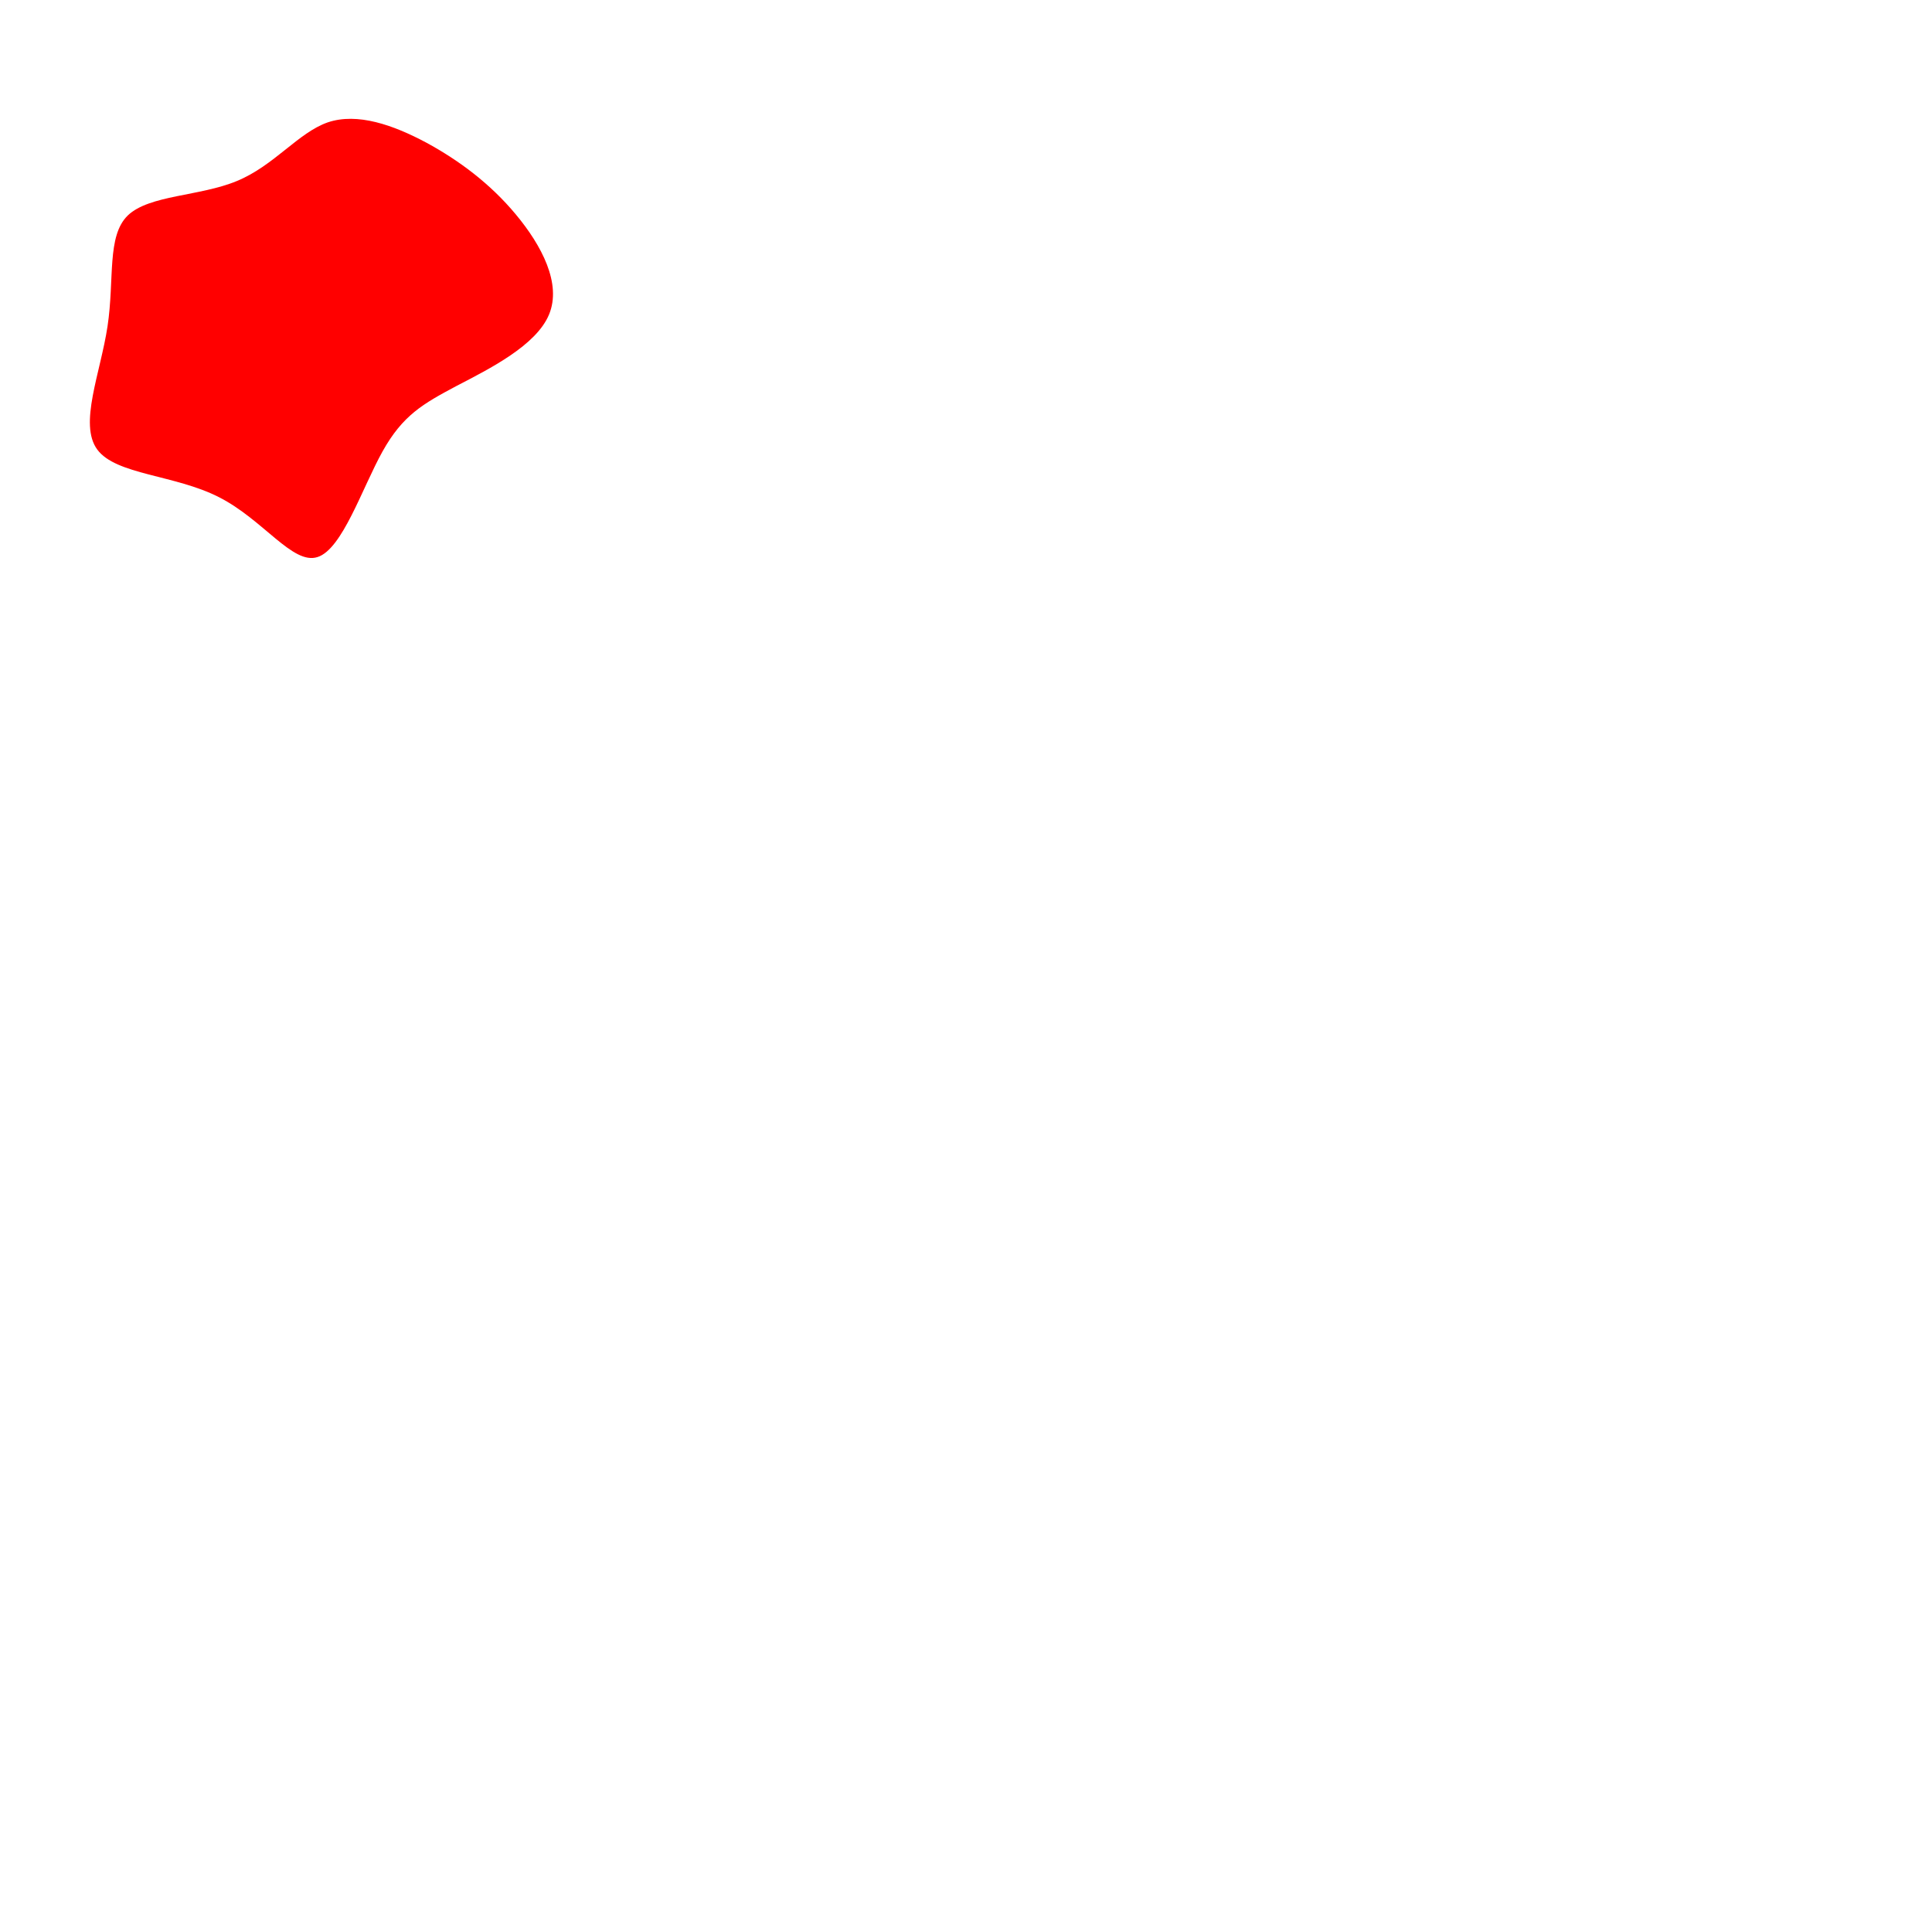
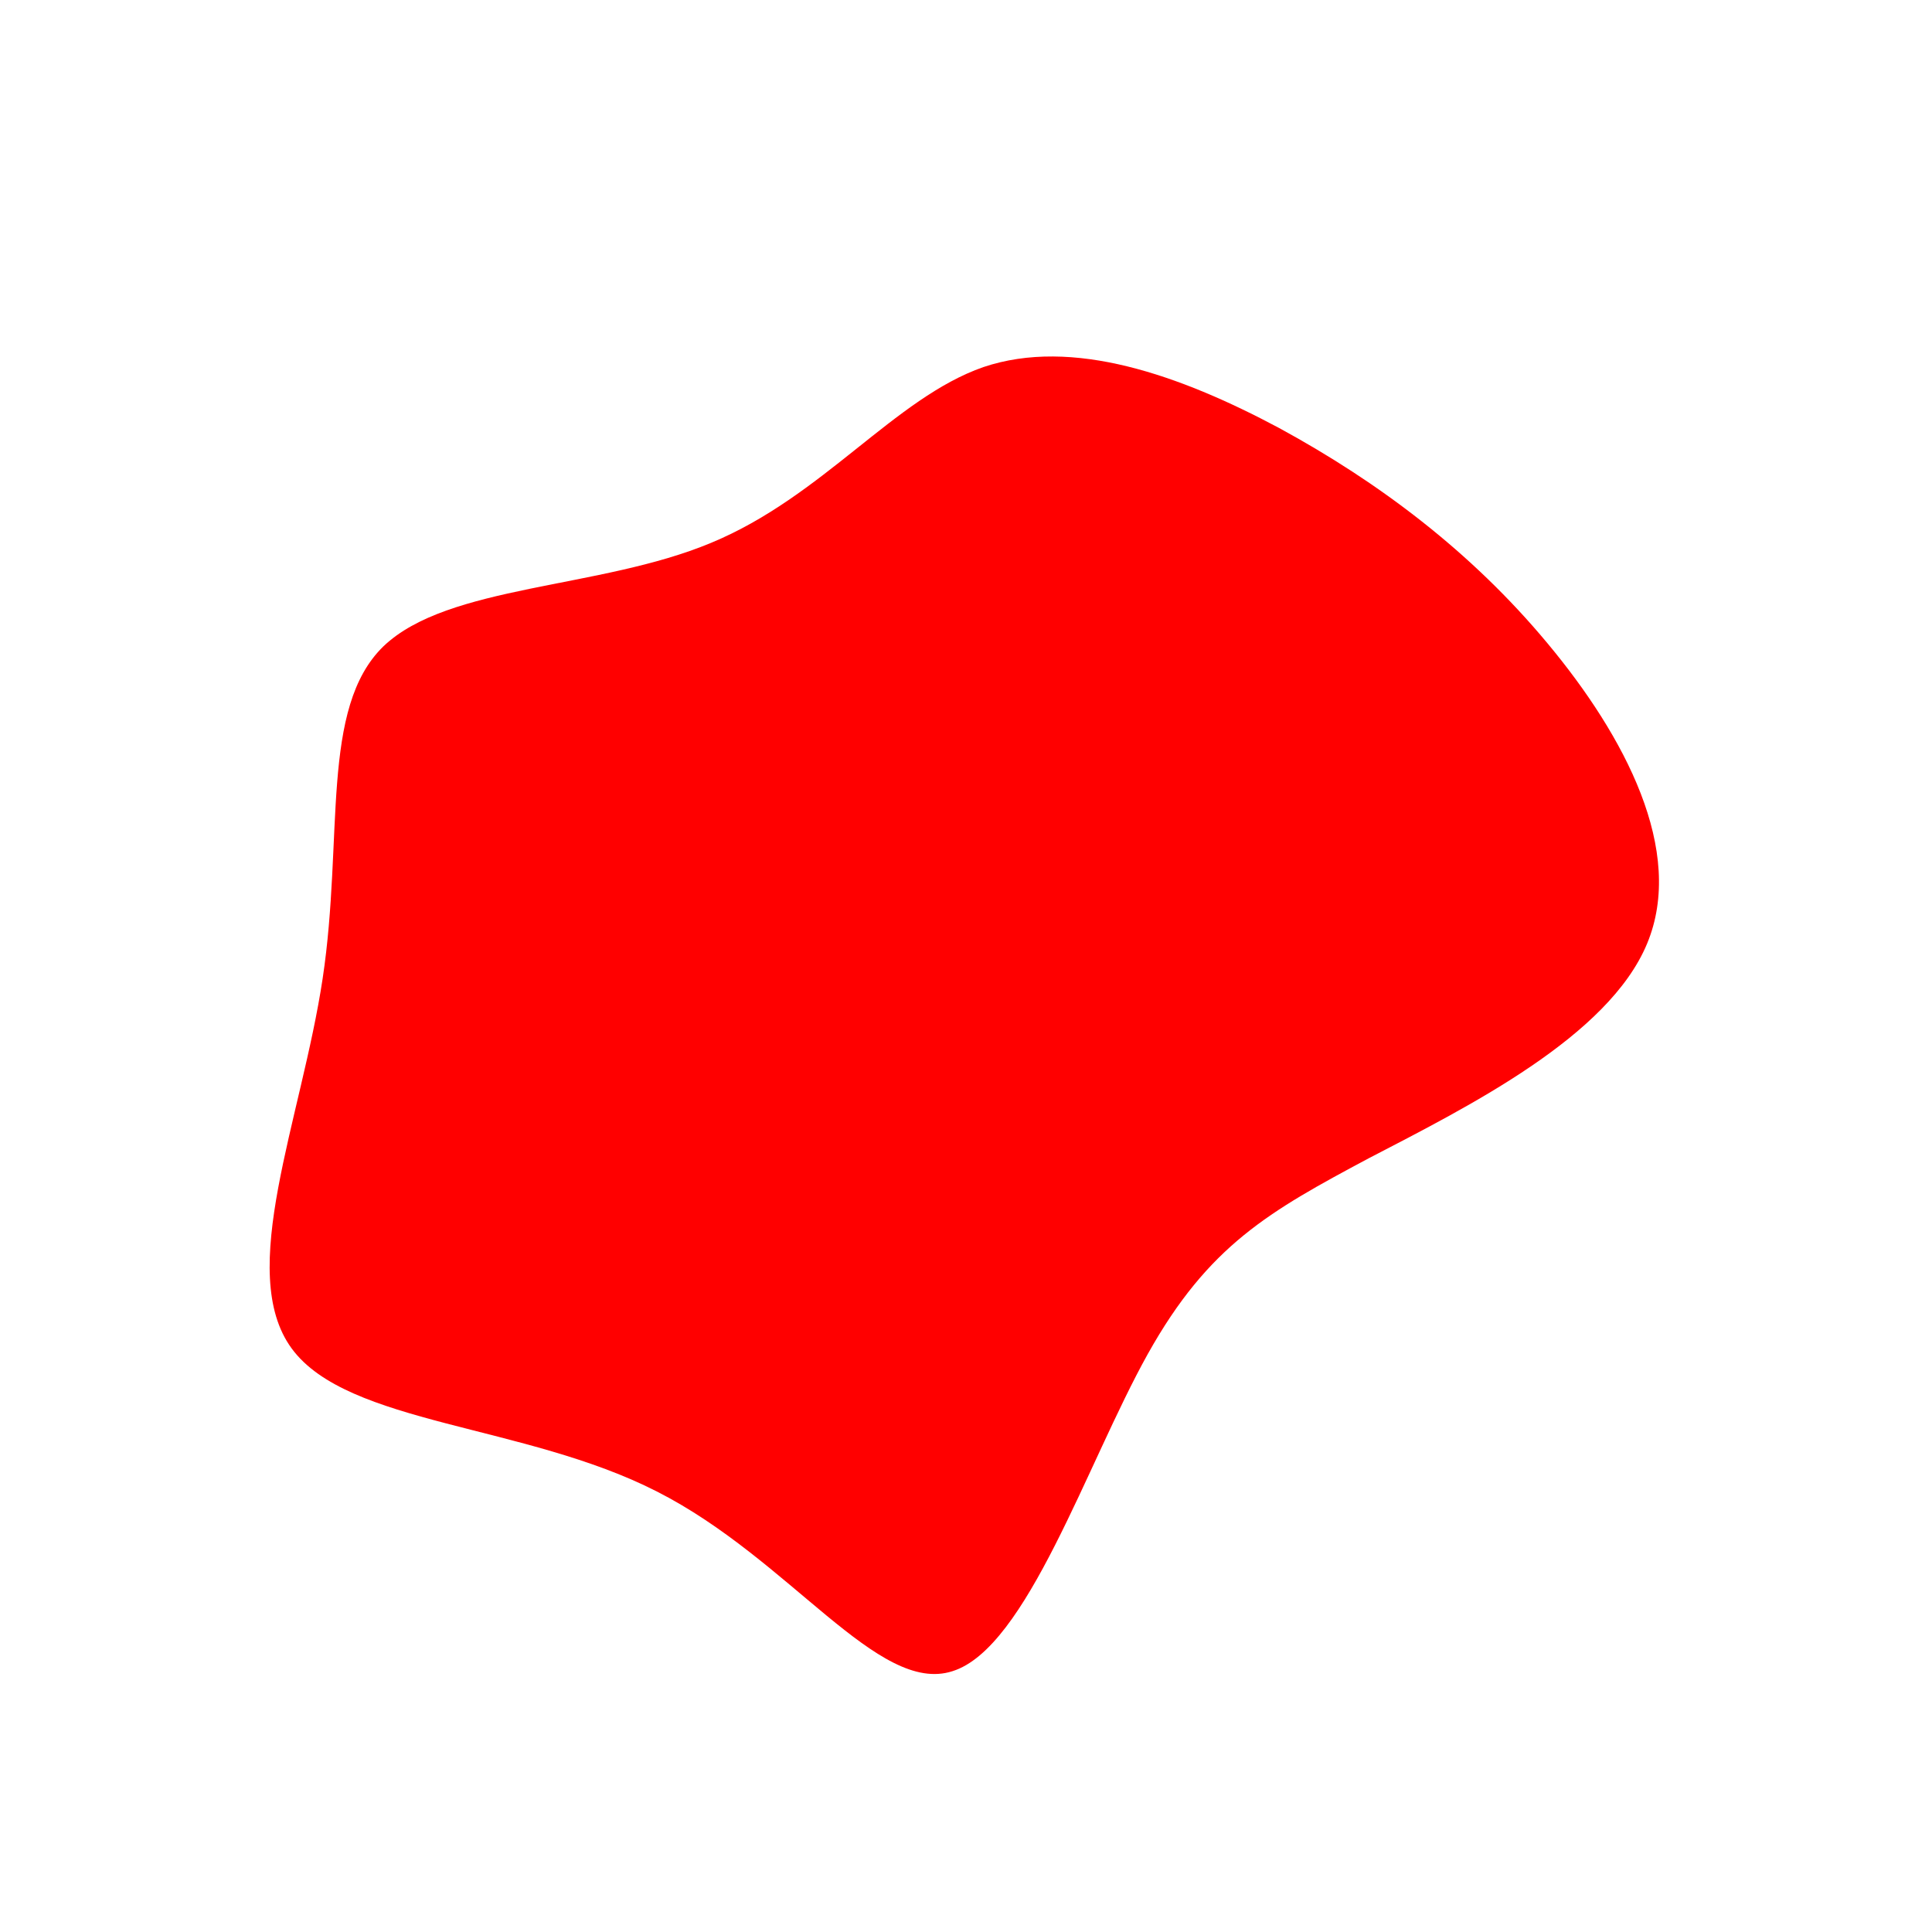
- <svg xmlns="http://www.w3.org/2000/svg" viewBox="0 0 600 600">
+ <svg xmlns="http://www.w3.org/2000/svg" width="200" height="200" viewBox="0 0 200 200">
  <path fill="red" d="M32.4,-55.7C42.7,-50.1,52.3,-42.9,60.2,-33.4C68.2,-23.8,74.5,-11.9,70.5,-2.3C66.5,7.3,52.1,14.5,41.7,19.9C31.4,25.4,25.1,28.9,18.8,40.2C12.5,51.5,6.3,70.6,-1.4,73C-9.1,75.5,-18.2,61.4,-32,54.4C-45.7,47.4,-64,47.5,-69.8,39.6C-75.6,31.7,-68.8,15.9,-66.6,1.3C-64.4,-13.3,-66.9,-26.7,-60.3,-33.1C-53.6,-39.5,-37.9,-39,-26.4,-43.8C-14.8,-48.6,-7.4,-58.8,1.8,-62C11,-65.1,22.1,-61.2,32.4,-55.7Z" transform="translate(100 100)" />
</svg>
